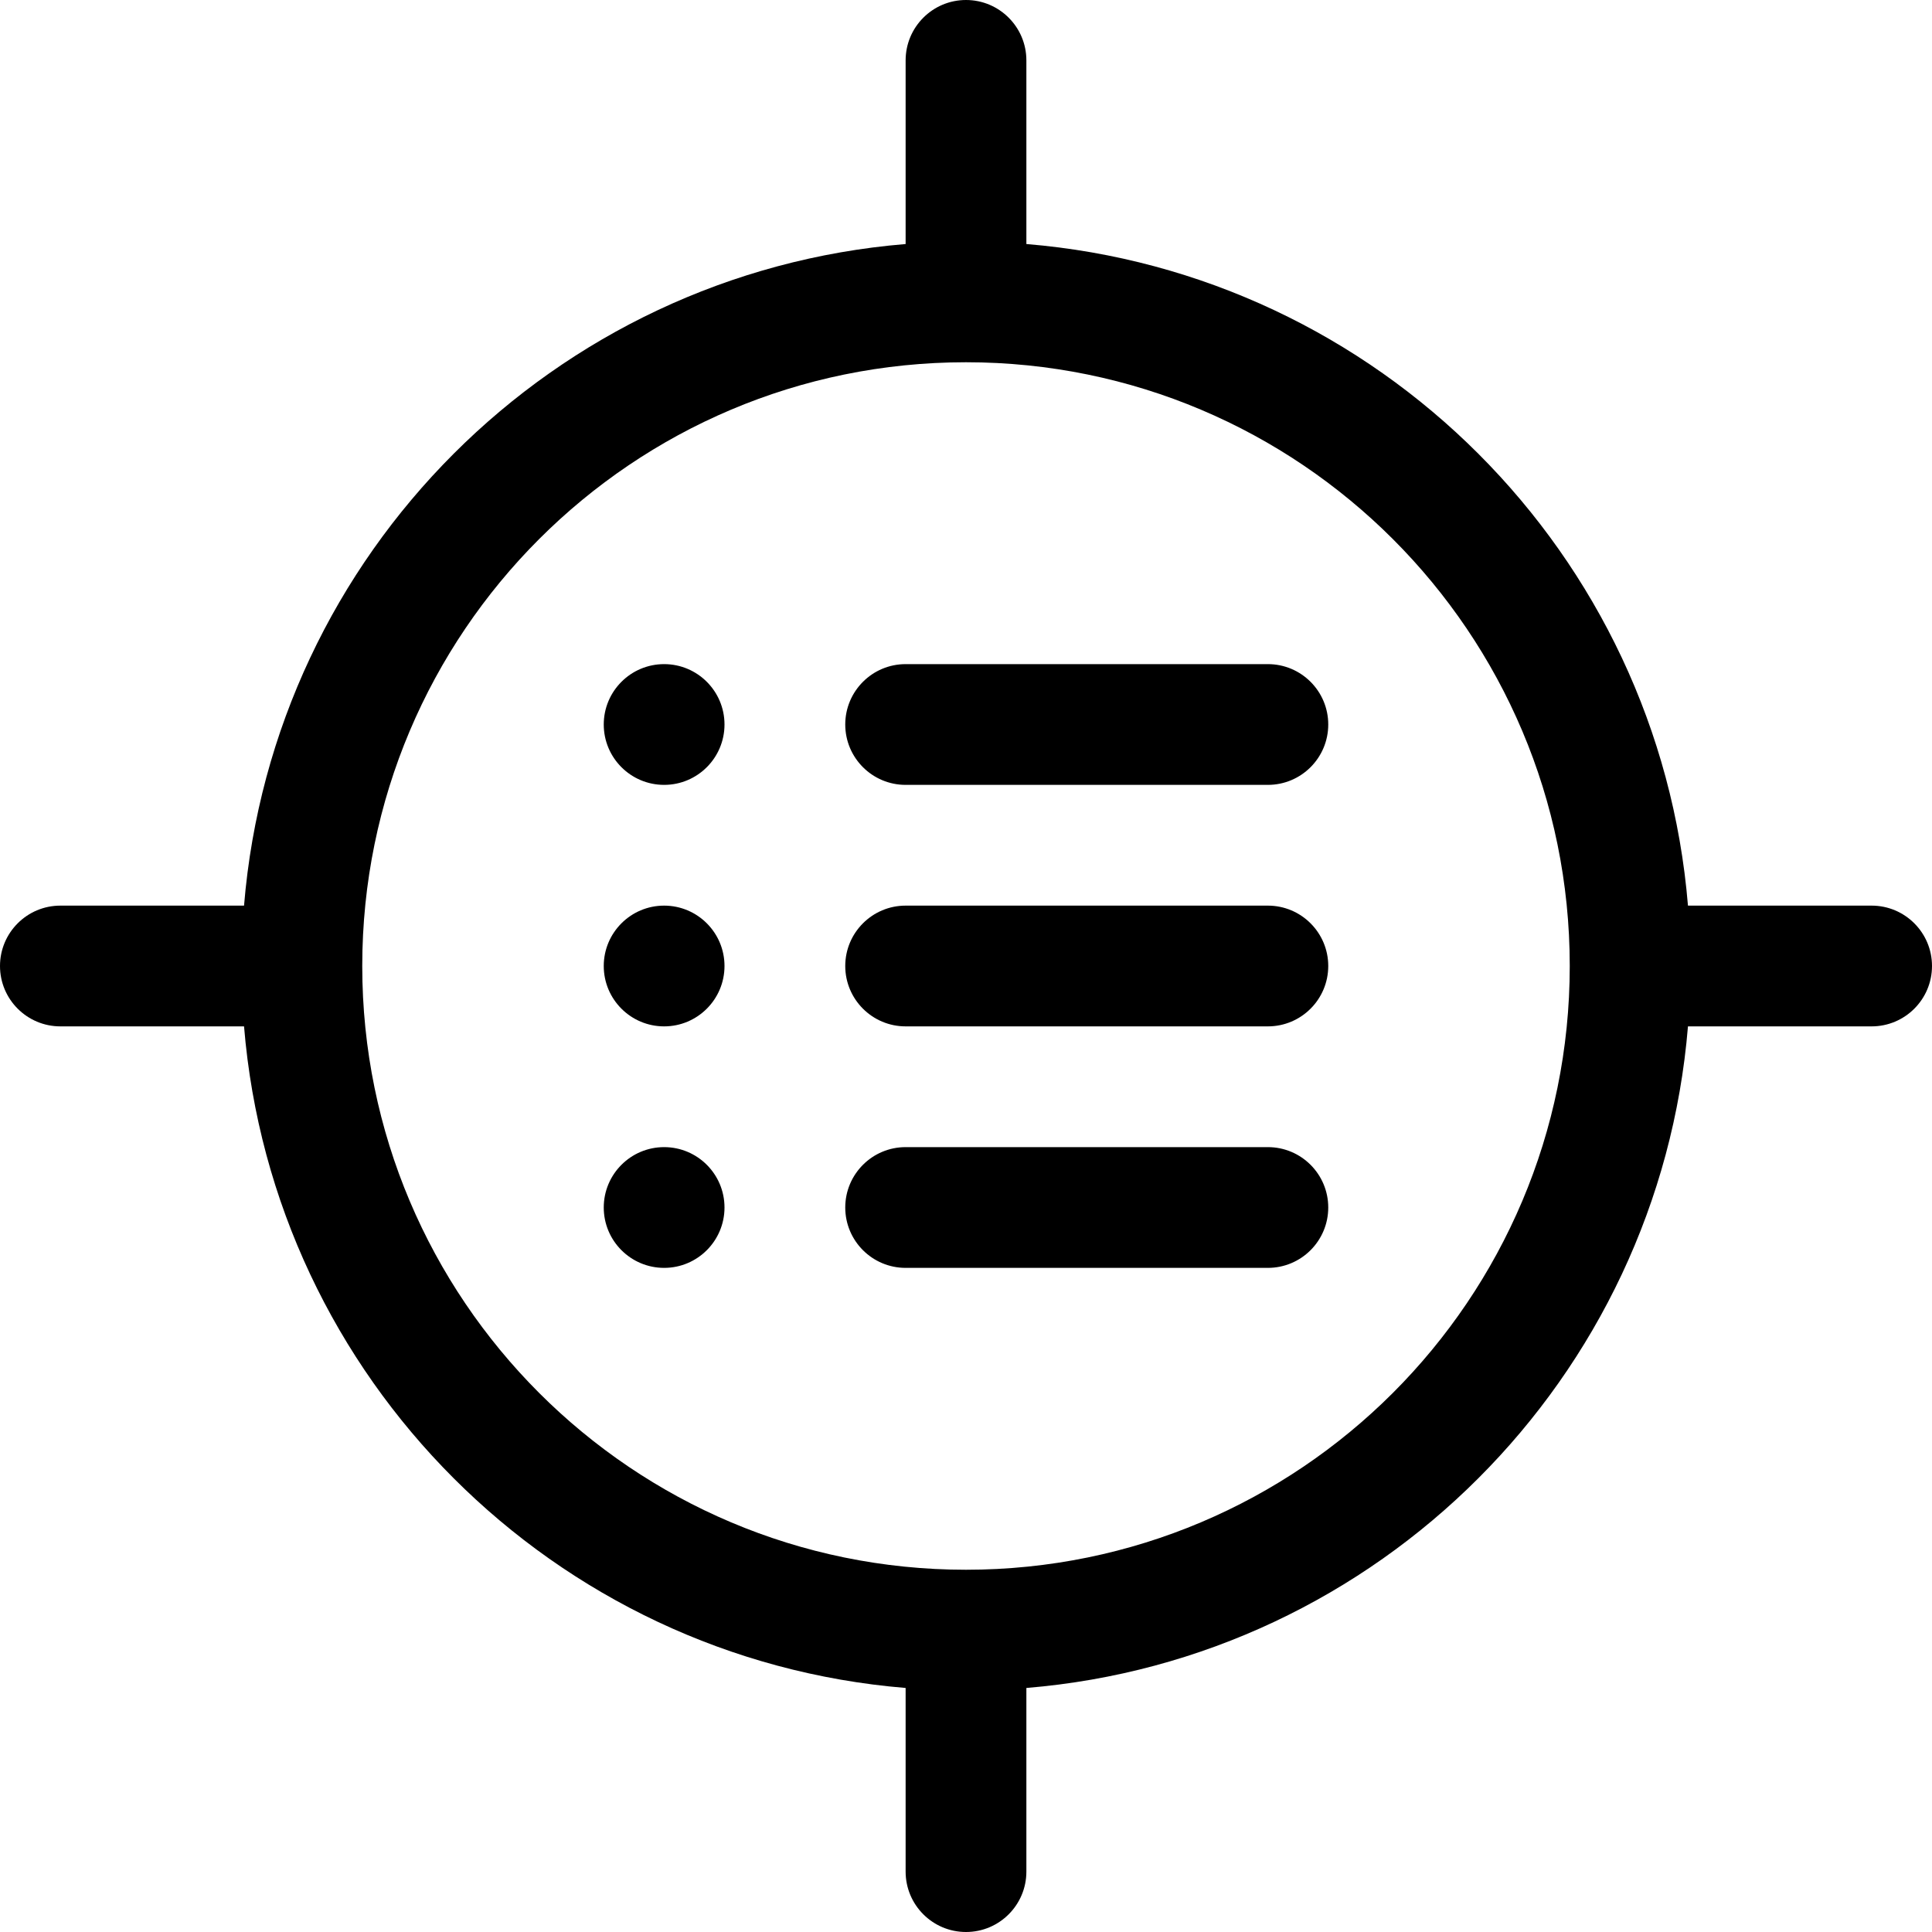
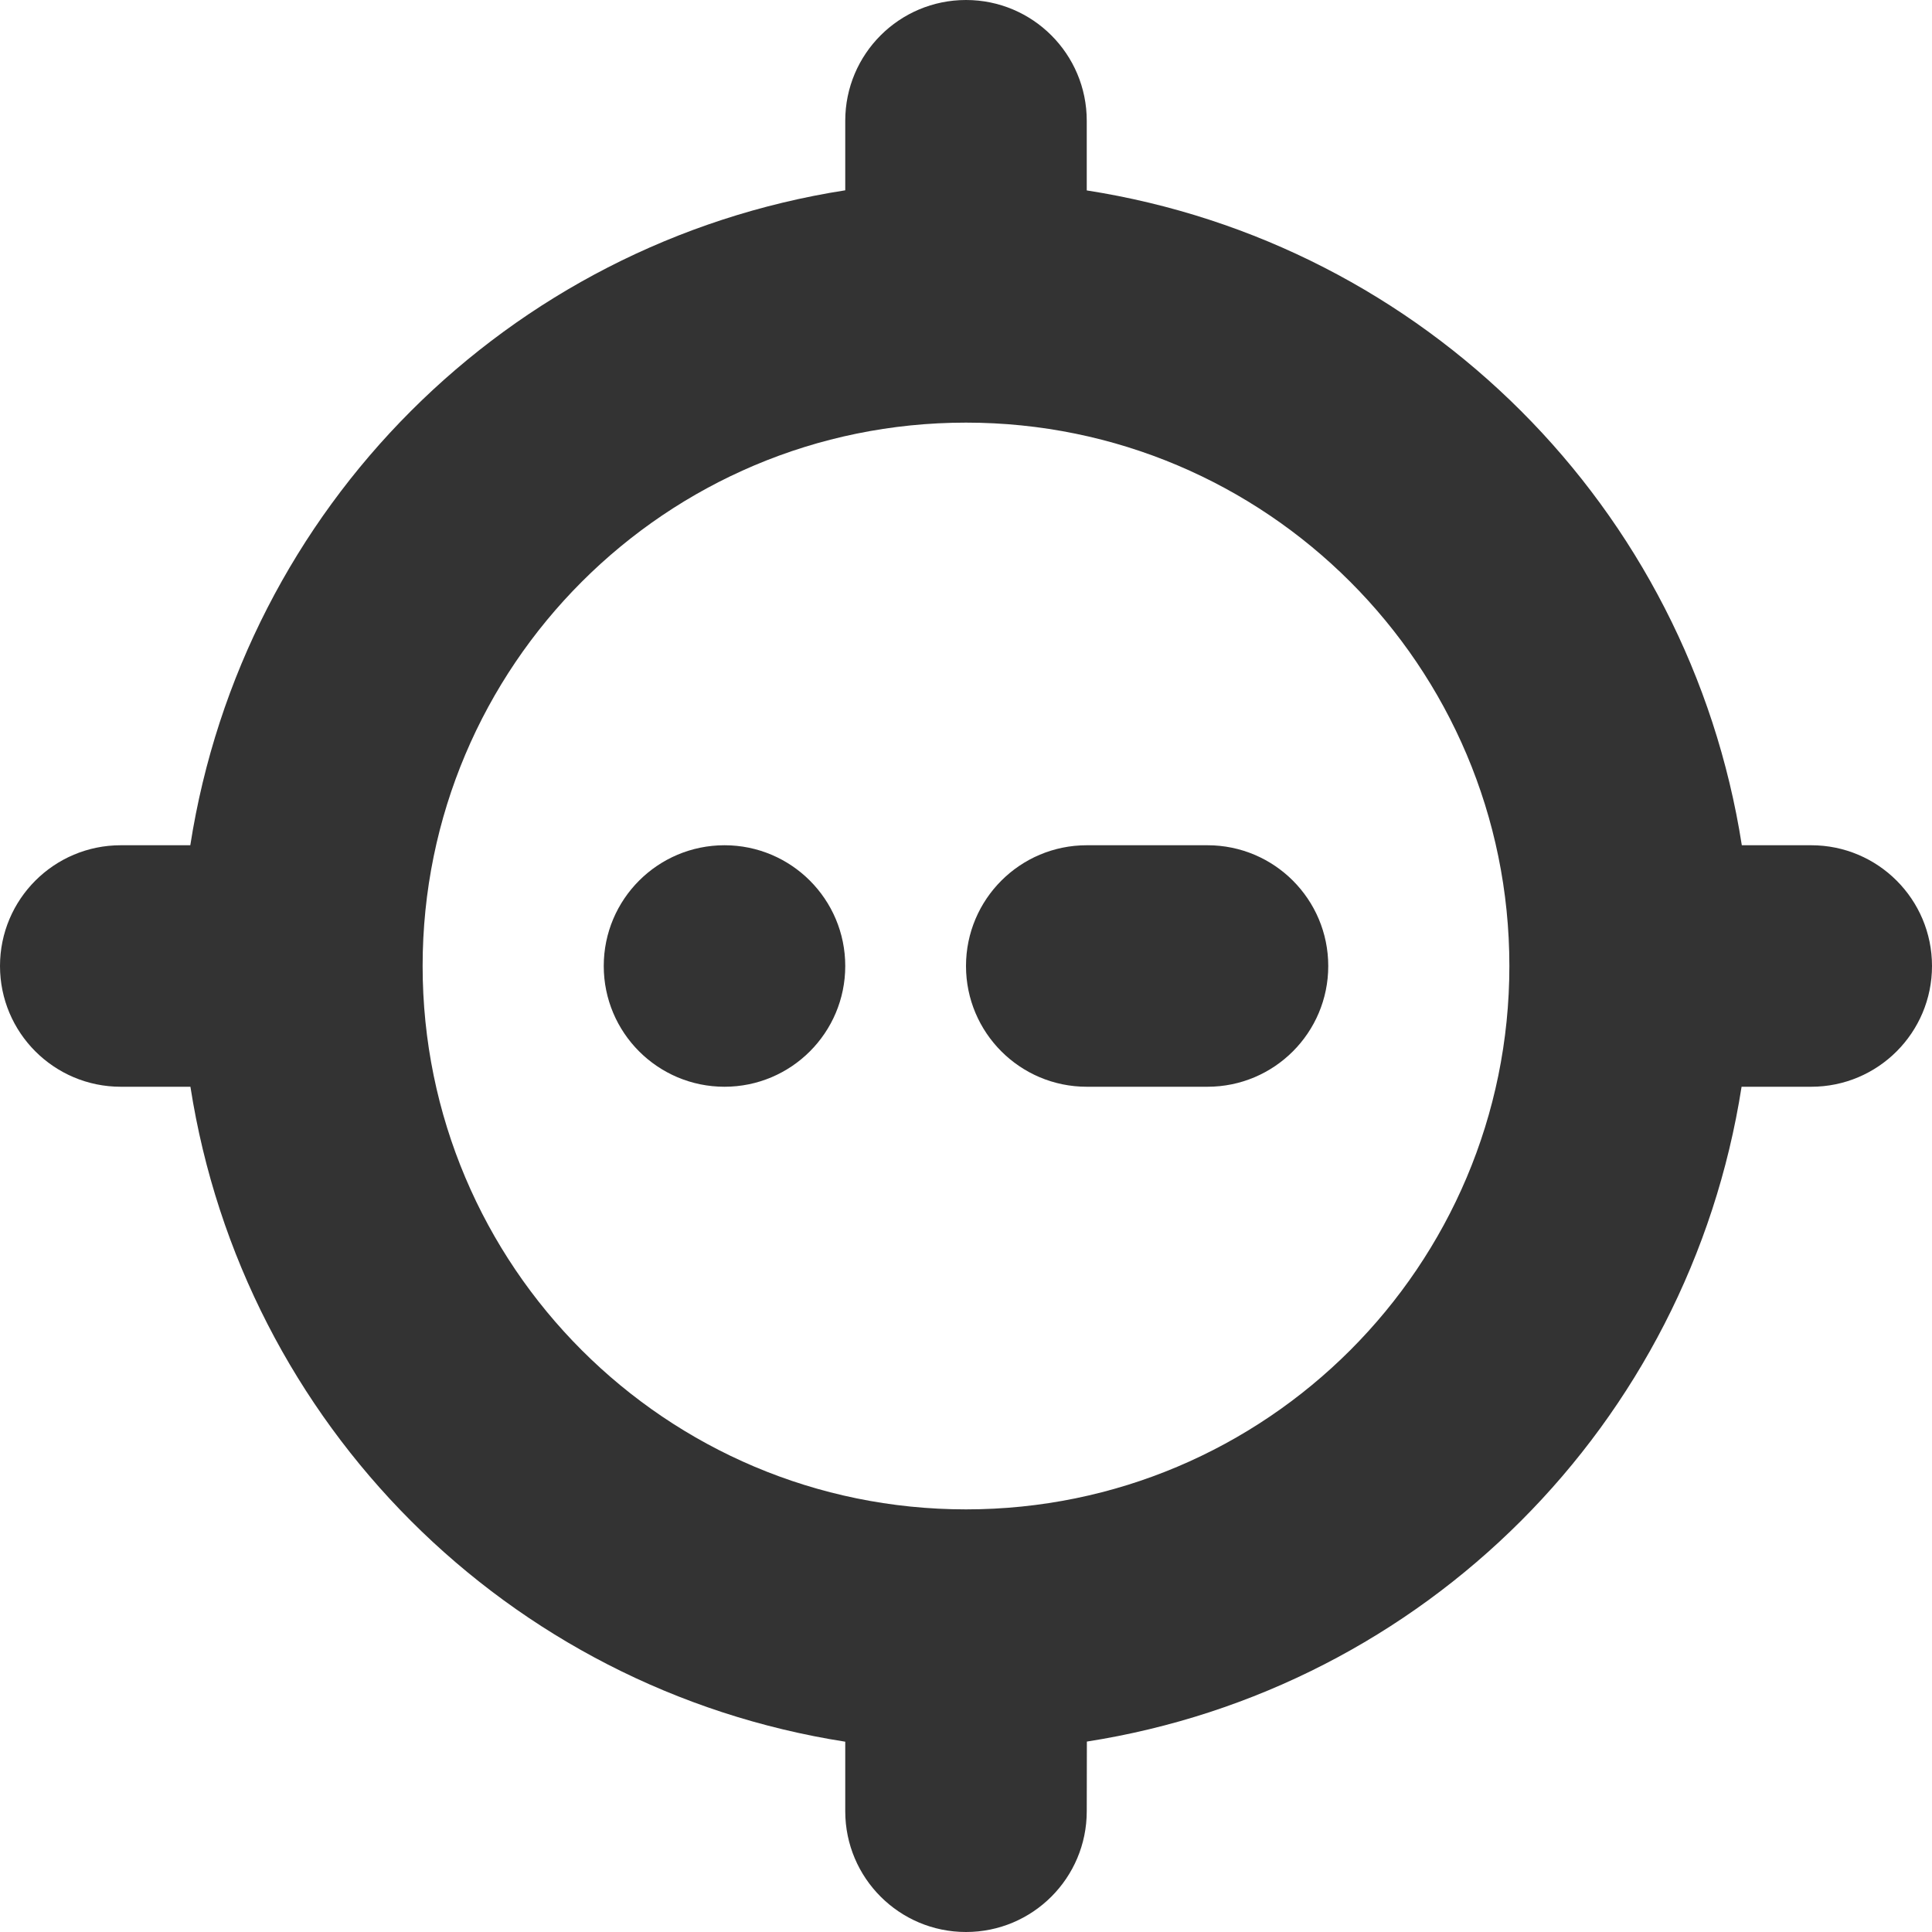
- <svg xmlns="http://www.w3.org/2000/svg" width="16px" height="16px" viewBox="0 0 16 16" version="1.1">
-   <defs />
-   <g id="icons/system/light/chart-settings/crosshair/ic-crosshair-tooltip" stroke="none" stroke-width="1" fill-rule="evenodd">
-     <path d="M7.5,13.979 C4.585,13.739 2.261,11.415 2.021,8.5 L0.5,8.5 C0.224,8.5 3.38176876e-17,8.276 0,8 C-3.38176876e-17,7.724 0.224,7.5 0.5,7.5 L2.021,7.5 C2.261,4.585 4.585,2.261 7.5,2.021 L7.5,0.5 C7.5,0.224 7.724,5.07265313e-17 8,0 C8.276,-5.07265313e-17 8.5,0.224 8.5,0.5 L8.5,2.021 C11.415,2.261 13.739,4.585 13.979,7.5 L15.5,7.5 C15.776,7.5 16,7.724 16,8 C16,8.276 15.776,8.5 15.5,8.5 L13.979,8.5 C13.739,11.415 11.415,13.739 8.5,13.979 L8.5,15.5 C8.5,15.776 8.276,16 8,16 C7.724,16 7.5,15.776 7.5,15.5 L7.5,13.979 Z M8,13 C10.761,13 13,10.761 13,8 C13,5.239 10.761,3 8,3 C5.239,3 3,5.239 3,8 C3,10.761 5.239,13 8,13 Z M5.5,5.5 C5.776,5.5 6,5.724 6,6 C6,6.276 5.776,6.5 5.5,6.5 C5.224,6.5 5,6.276 5,6 C5,5.724 5.224,5.5 5.5,5.5 Z M7.5,5.5 L10.5,5.5 C10.776,5.5 11,5.724 11,6 C11,6.276 10.776,6.5 10.5,6.5 L7.5,6.5 C7.224,6.5 7,6.276 7,6 C7,5.724 7.224,5.5 7.5,5.5 Z M5.5,7.5 C5.776,7.5 6,7.724 6,8 C6,8.276 5.776,8.5 5.5,8.5 C5.224,8.5 5,8.276 5,8 C5,7.724 5.224,7.5 5.5,7.5 Z M7.5,7.5 L10.5,7.5 C10.776,7.5 11,7.724 11,8 C11,8.276 10.776,8.5 10.5,8.5 L7.5,8.5 C7.224,8.5 7,8.276 7,8 C7,7.724 7.224,7.5 7.5,7.5 Z M5.5,9.5 C5.776,9.5 6,9.724 6,10 C6,10.276 5.776,10.5 5.5,10.5 C5.224,10.5 5,10.276 5,10 C5,9.724 5.224,9.5 5.5,9.5 Z M7.5,9.5 L10.5,9.5 C10.776,9.5 11,9.724 11,10 C11,10.276 10.776,10.5 10.5,10.5 L7.5,10.5 C7.224,10.5 7,10.276 7,10 C7,9.724 7.224,9.5 7.5,9.5 Z" id="Combined-Shape" fill-rule="nonzero" />
+ <svg xmlns="http://www.w3.org/2000/svg" width="16" height="16" viewBox="0 0 16 16">
+   <g fill="none" fill-rule="evenodd">
+     <path d="M0 0h16v16H0z" />
+     <path fill="#333" fill-rule="nonzero" d="M8 0a1 1 0 0 1 1 1v.577A6.505 6.505 0 0 1 14.425 7H15a1 1 0 0 1 0 2h-.577a6.505 6.505 0 0 1-5.422 5.423L9 15a1 1 0 0 1-2 0v-.576A6.505 6.505 0 0 1 1.577 9L1 9a1 1 0 1 1 0-2h.576A6.505 6.505 0 0 1 7 1.576V1a1 1 0 0 1 1-1zm0 3.5a4.5 4.5 0 1 0 0 9 4.5 4.5 0 0 0 0-9zM6 7a1 1 0 1 1 0 2 1 1 0 0 1 0-2zm4 0a1 1 0 0 1 0 2H9a1 1 0 1 1 0-2h1z" />
  </g>
</svg>
